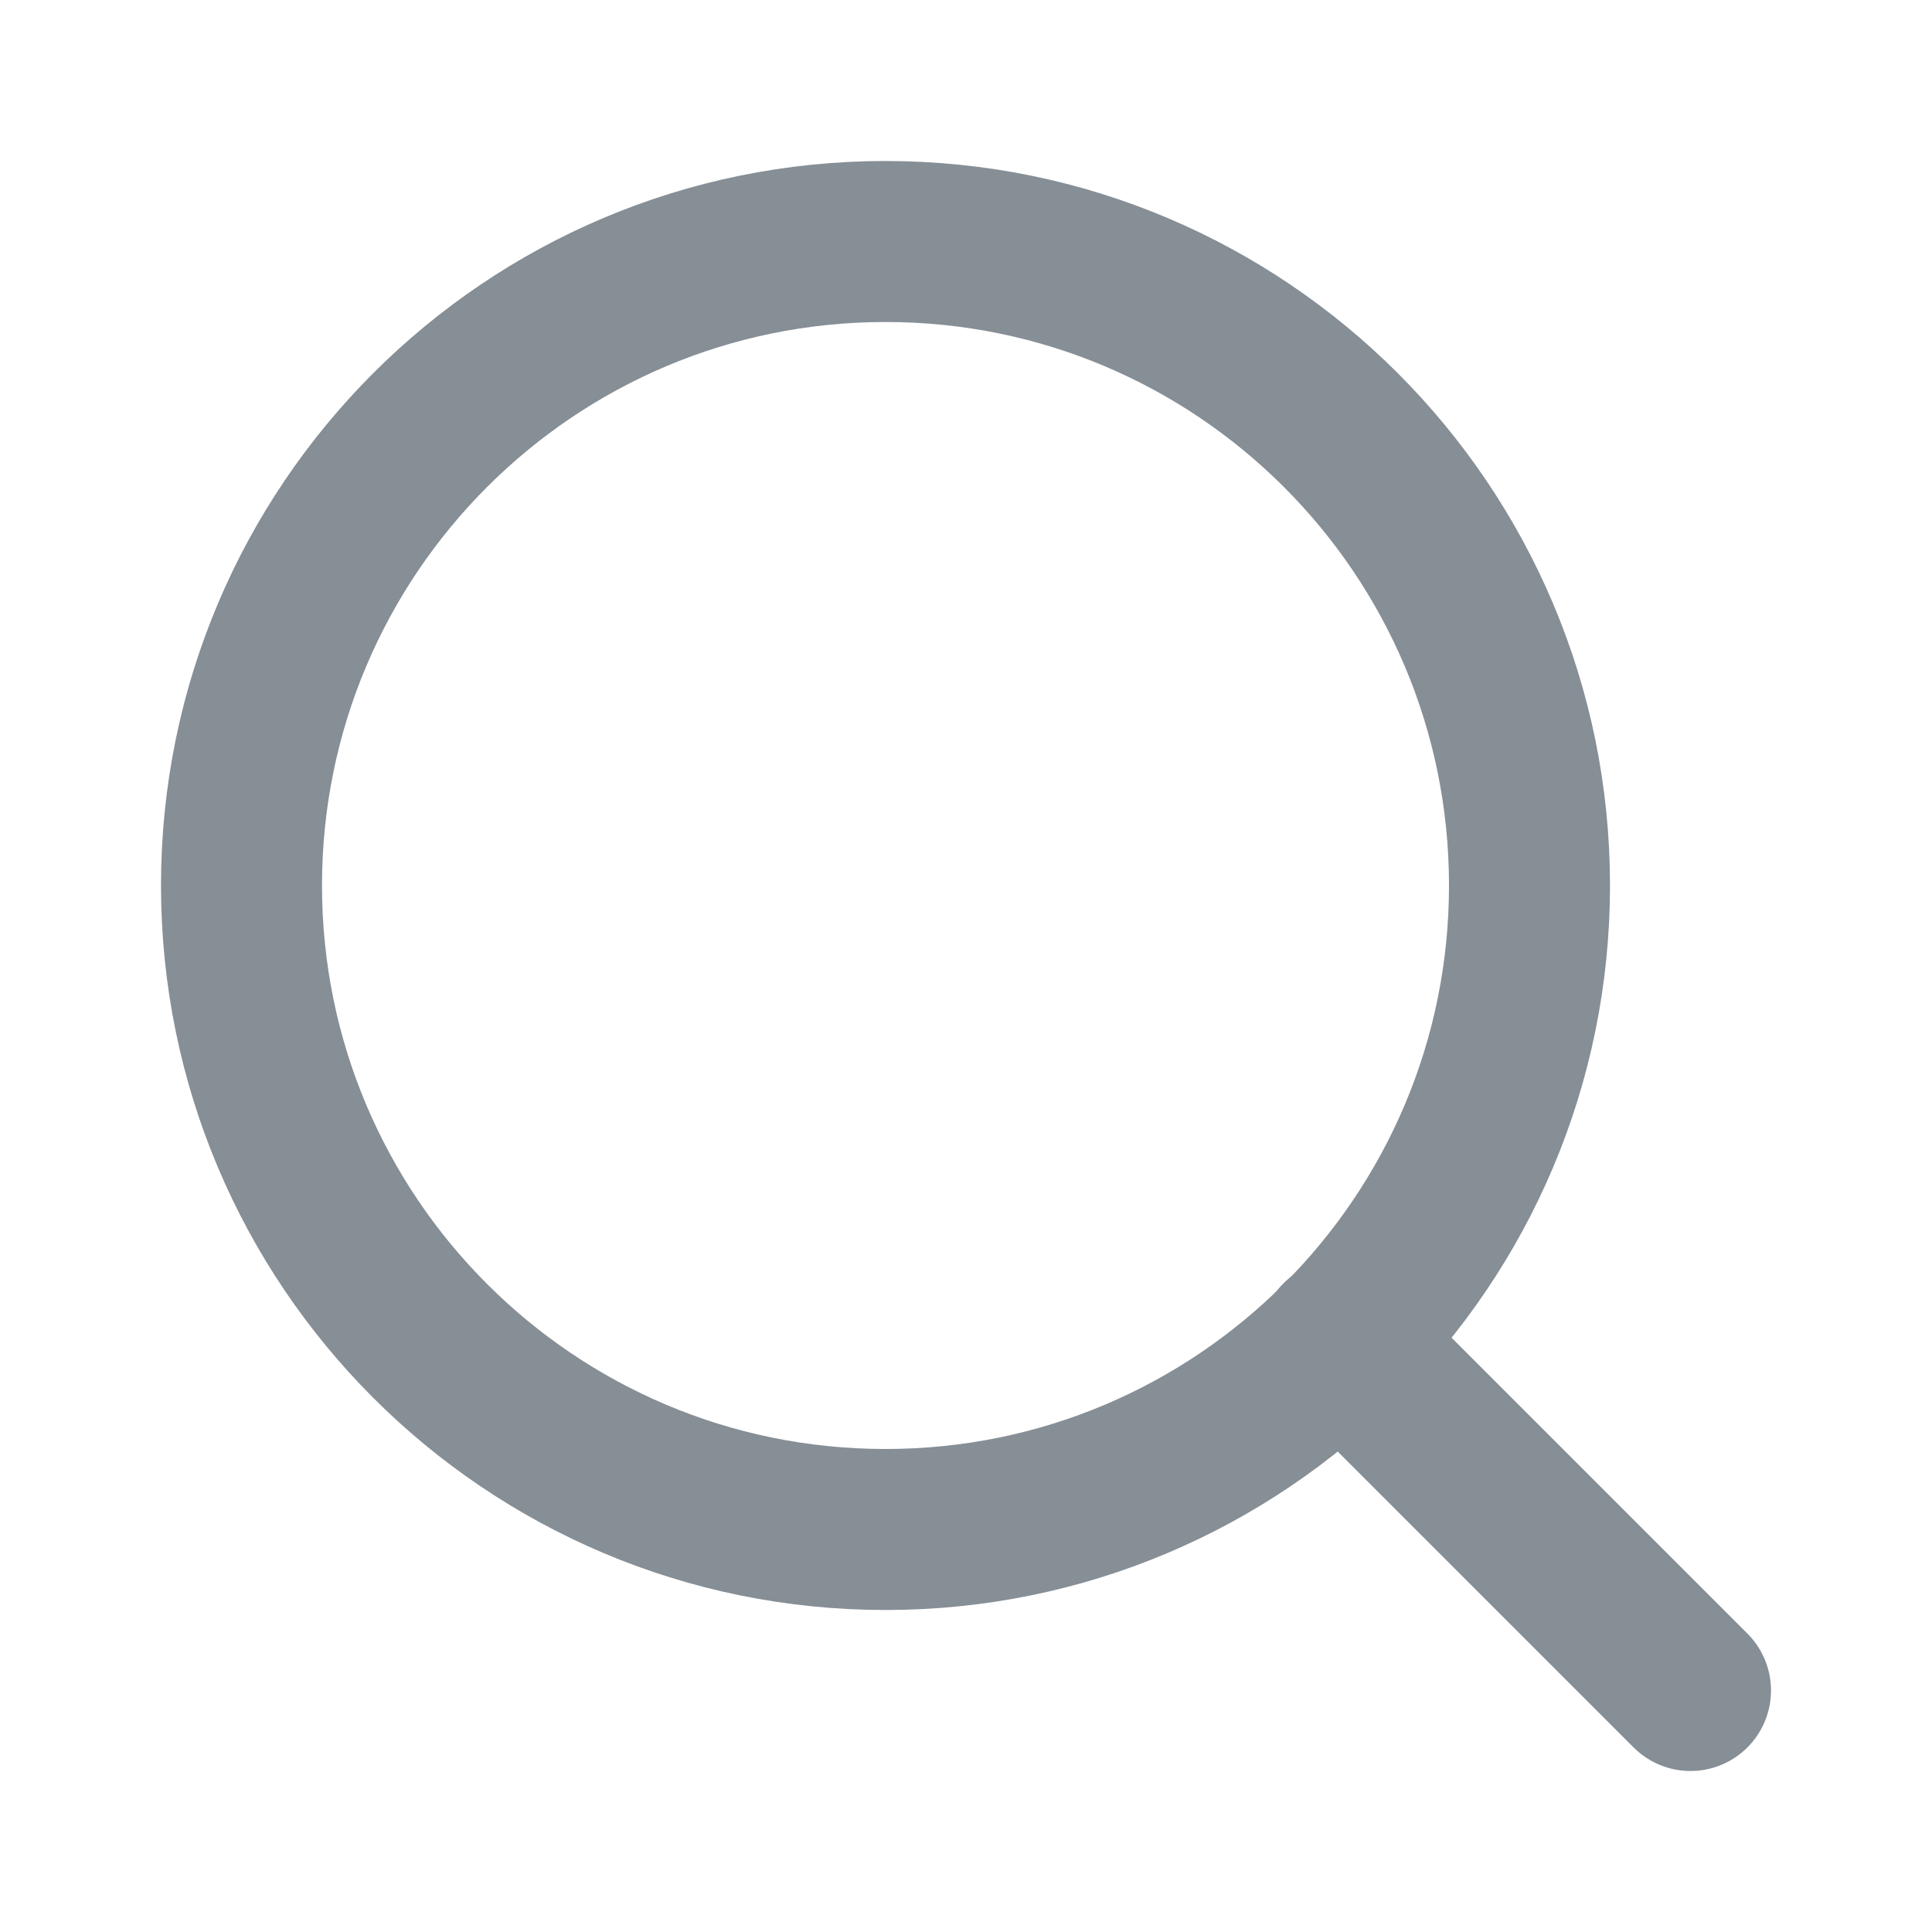
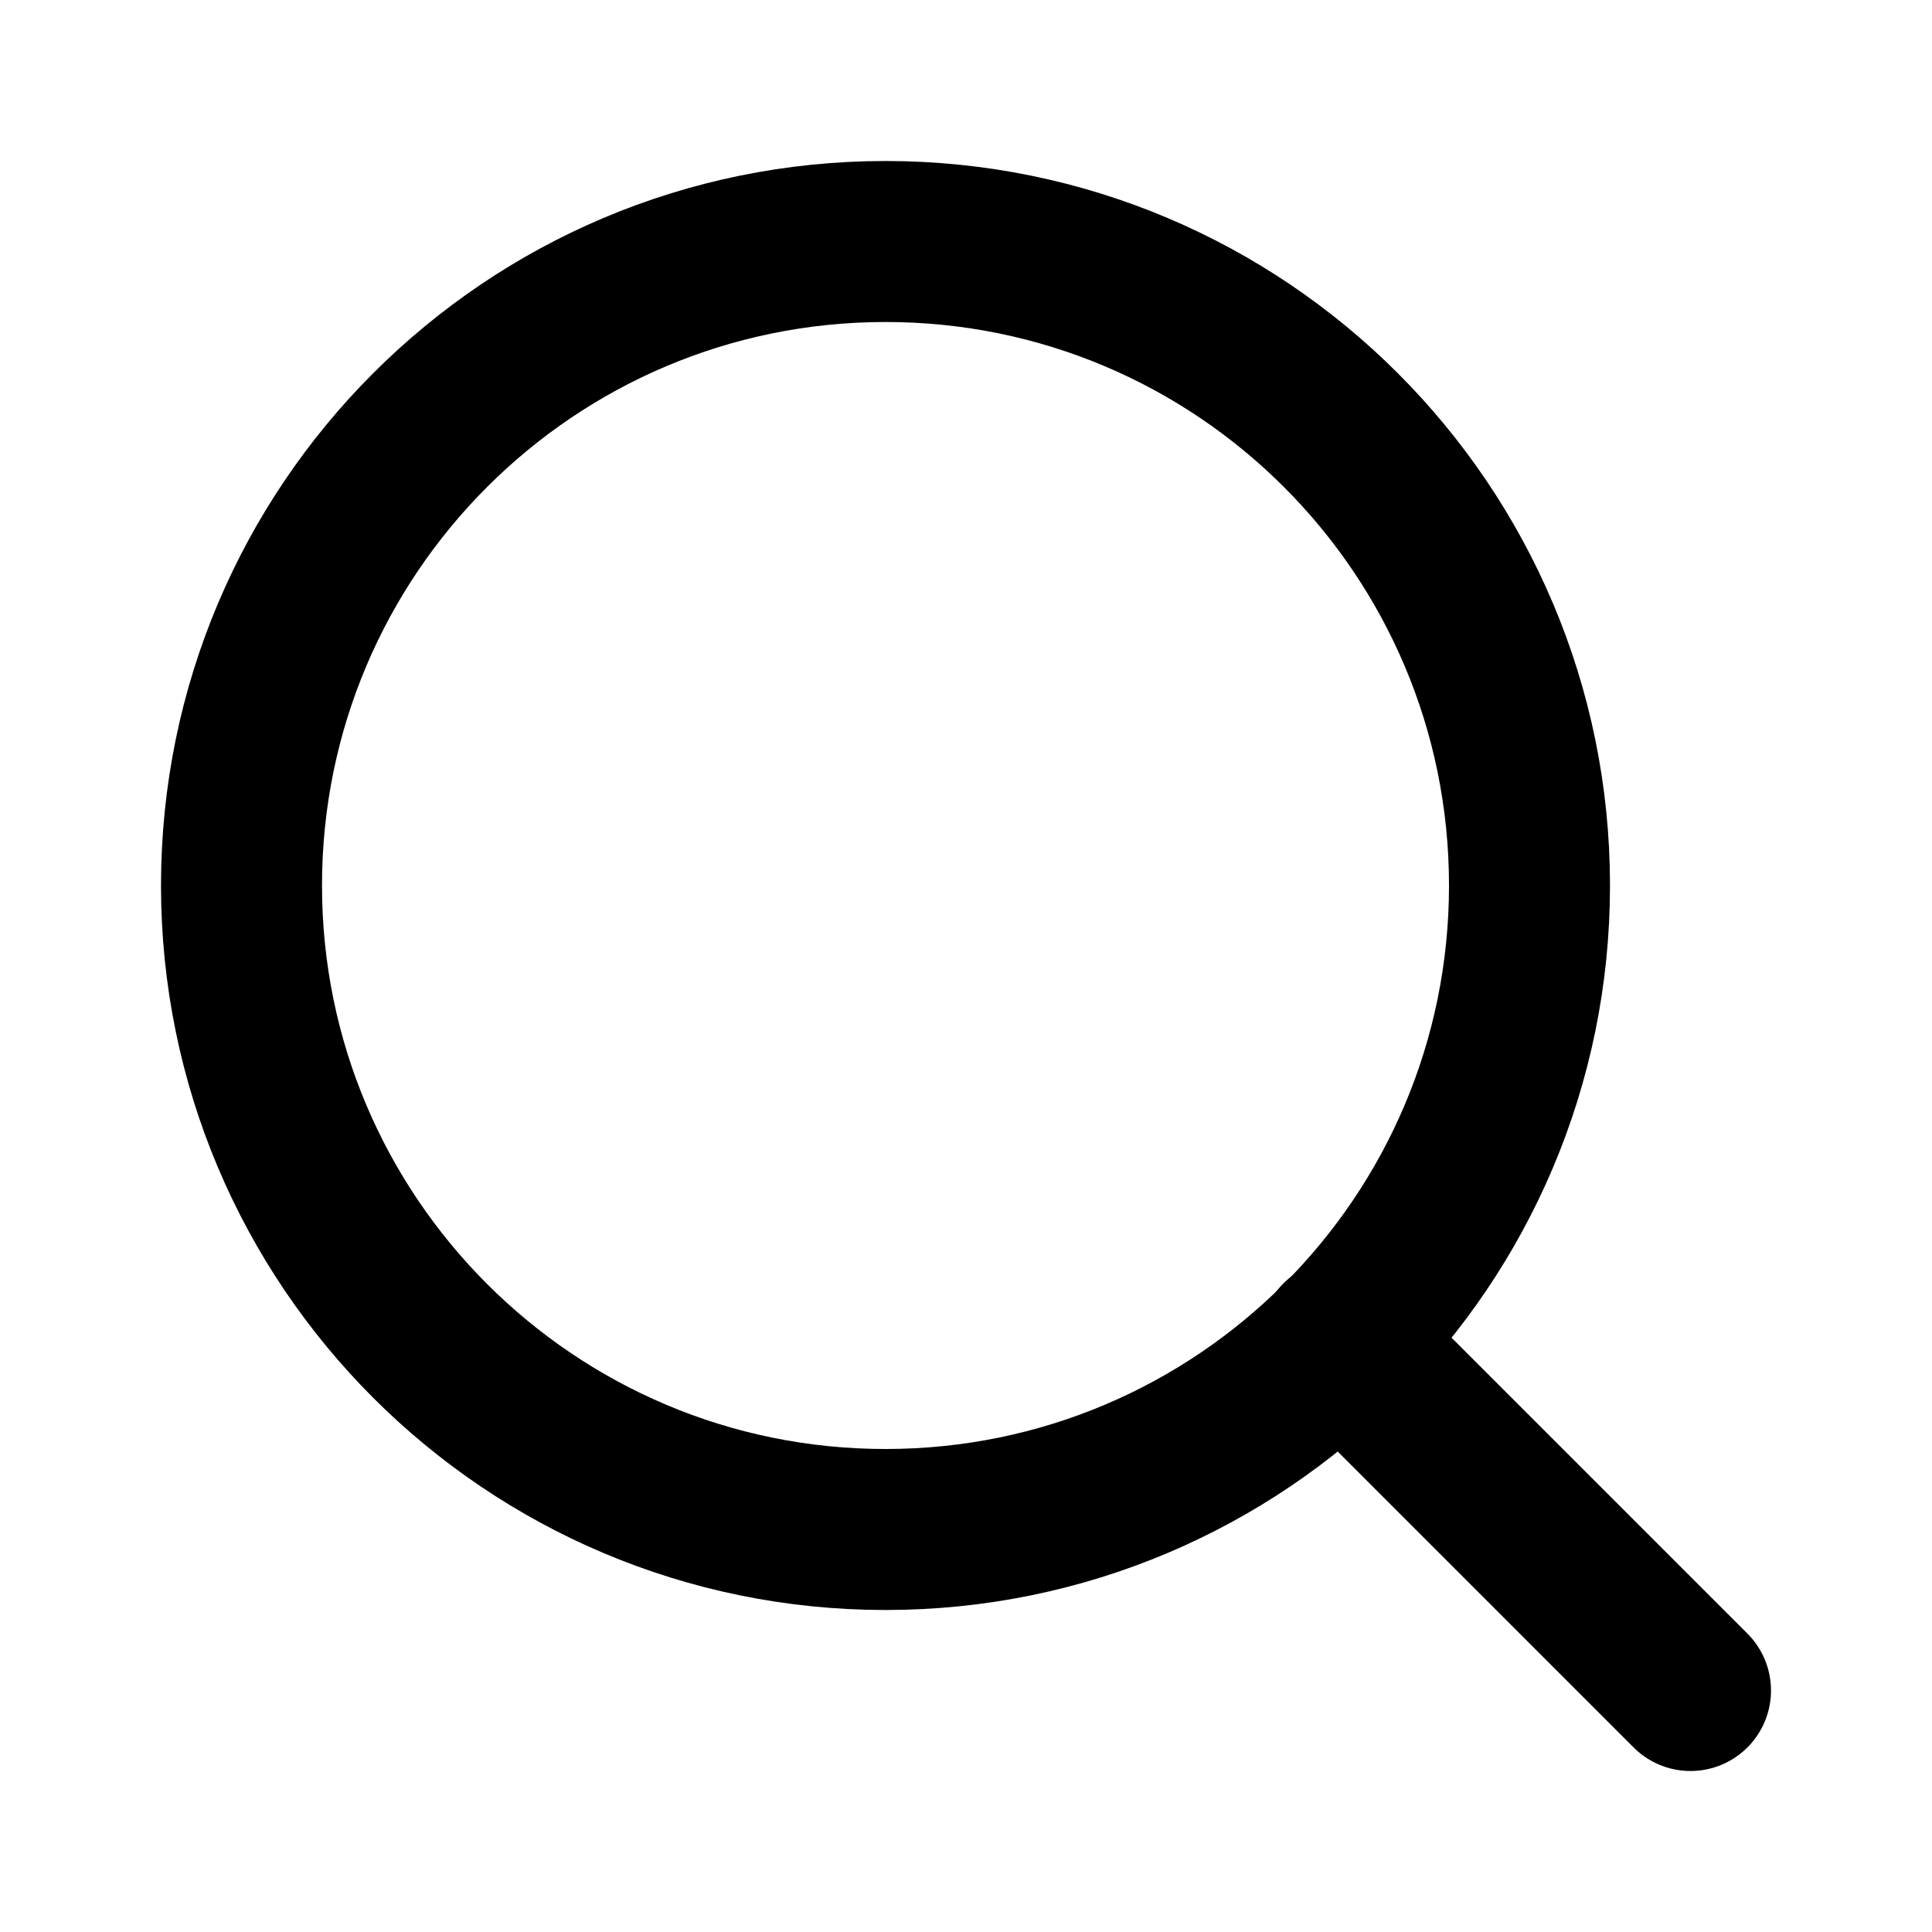
- <svg xmlns="http://www.w3.org/2000/svg" width="24" height="24" fill="none" stroke="#868e96" stroke-linecap="round" stroke-width="2">
+ <svg xmlns="http://www.w3.org/2000/svg" viewBox="0 0 24 24" fill="none" stroke="currentColor" stroke-linecap="round" stroke-width="2">
  <circle cx="11" cy="11" r="8" />
  <path d="M21 21l-4.35-4.35" />
</svg>
